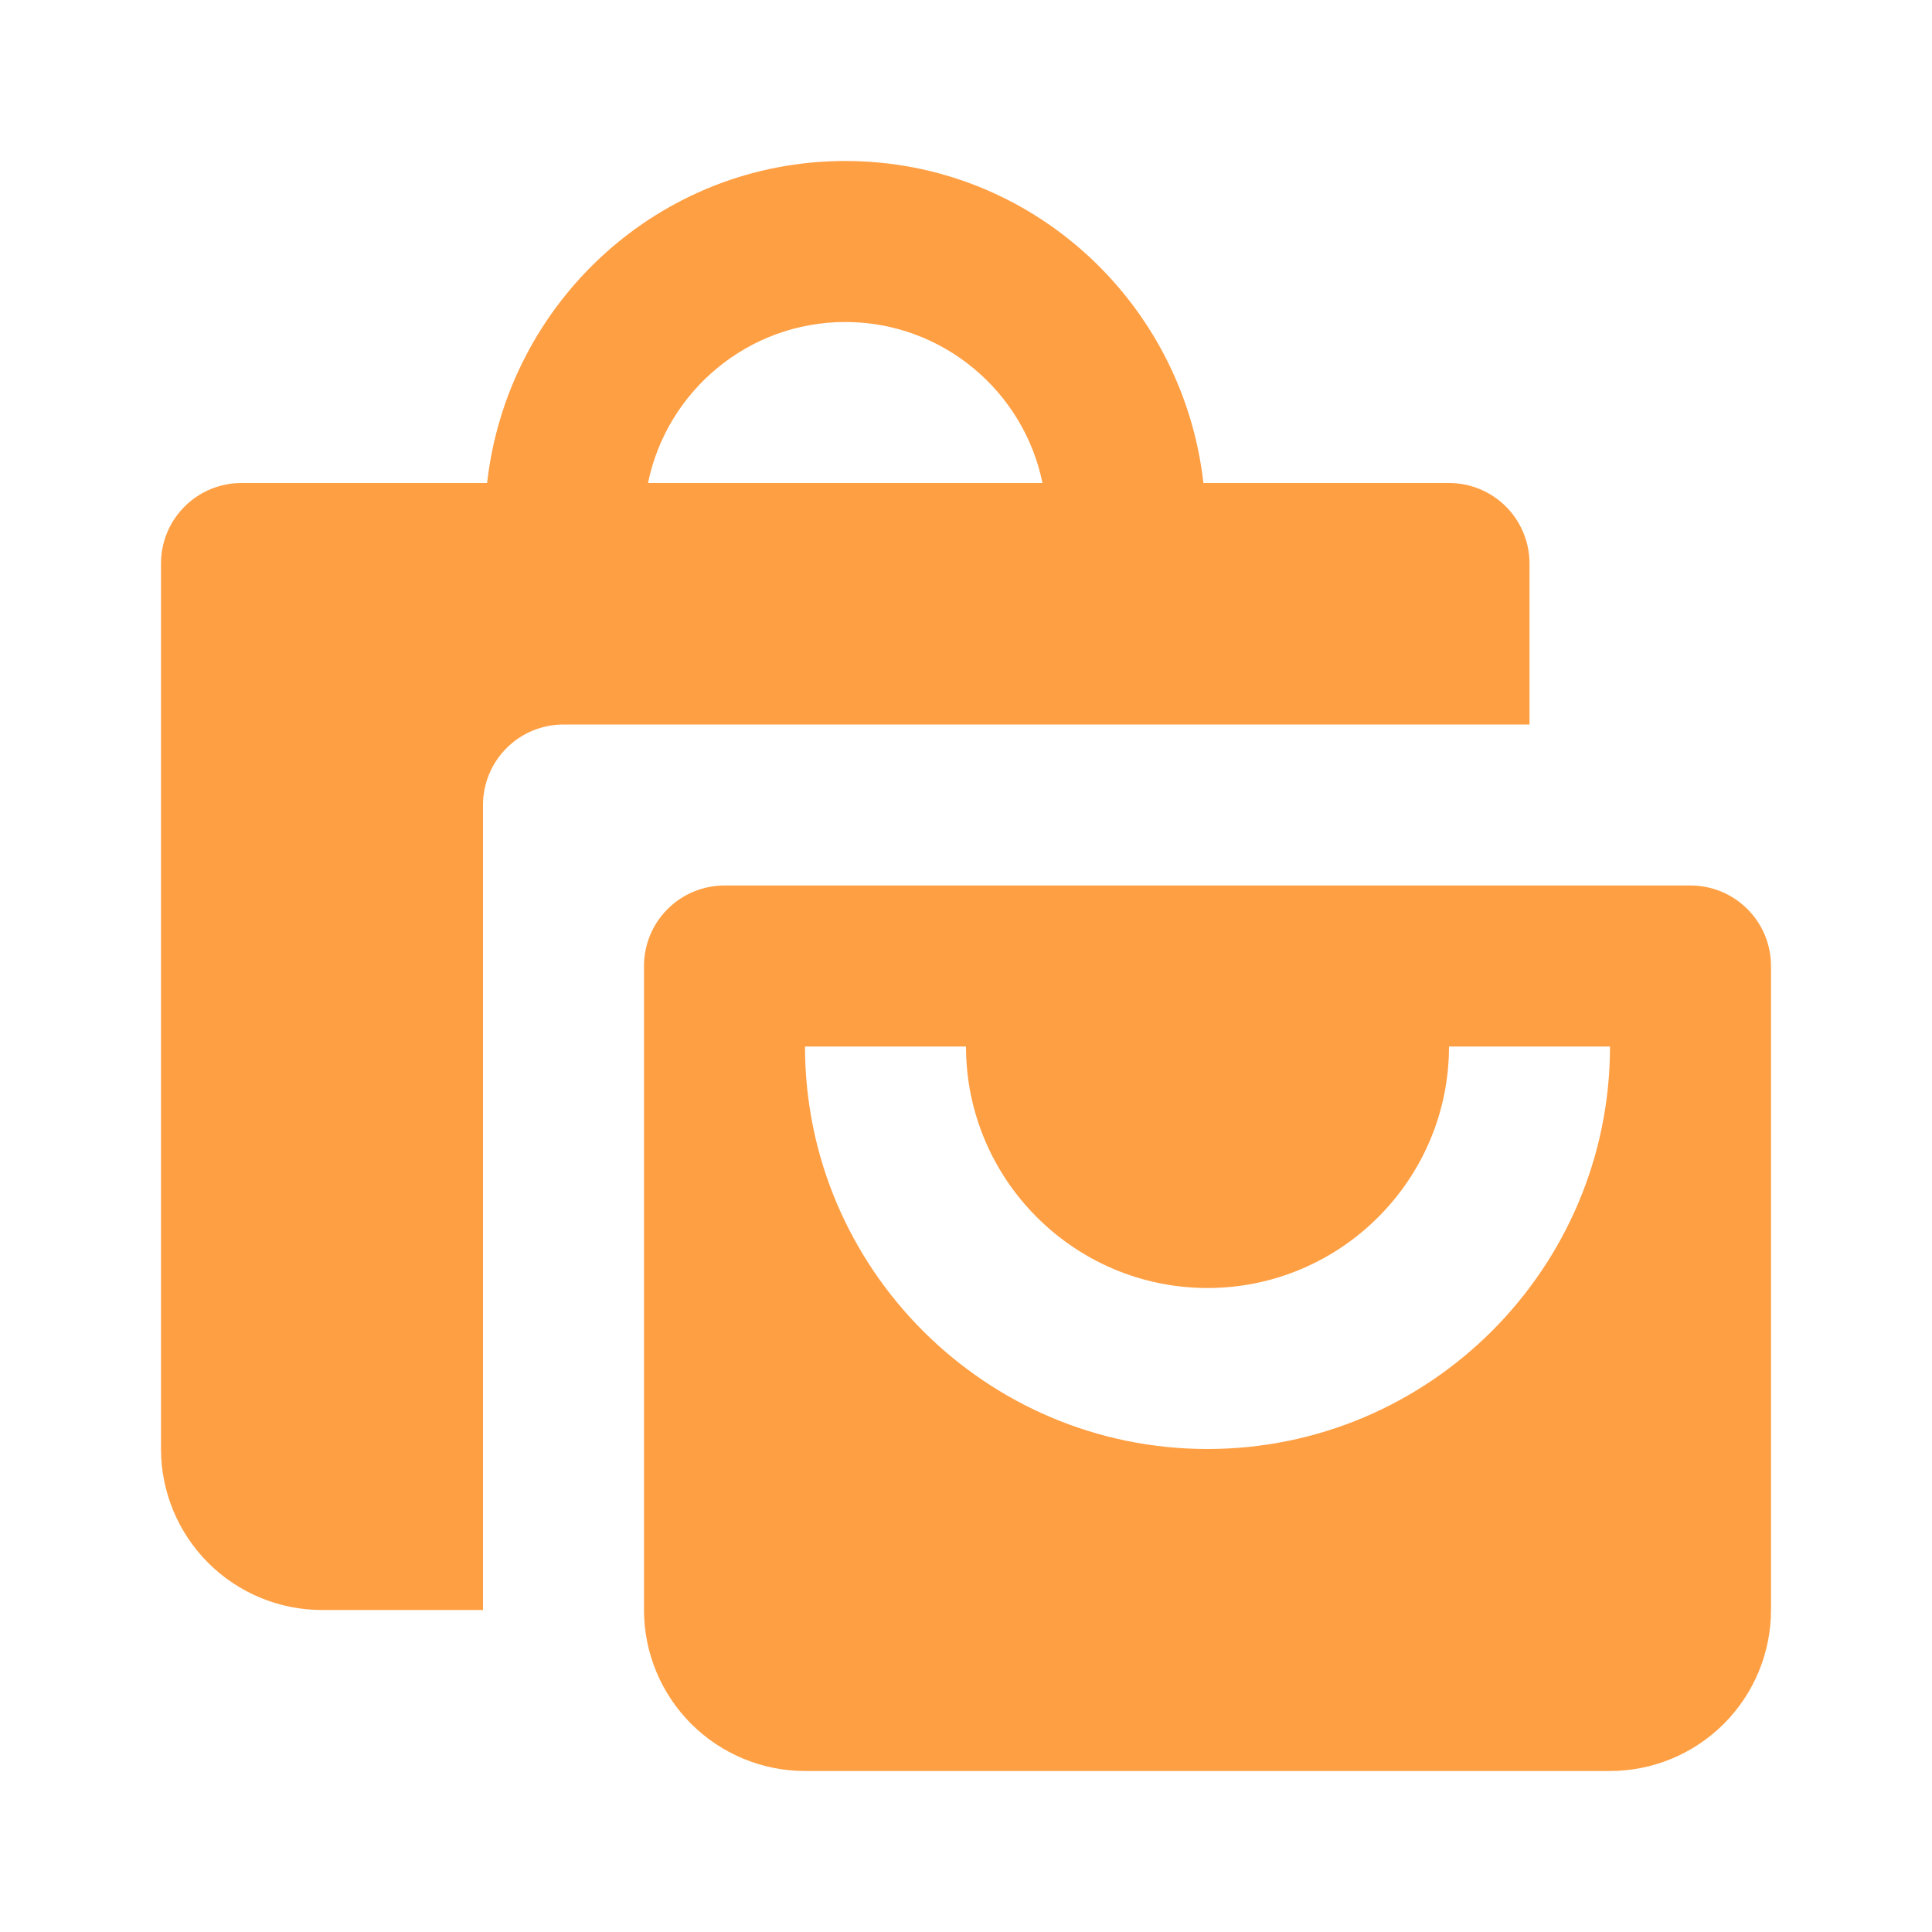
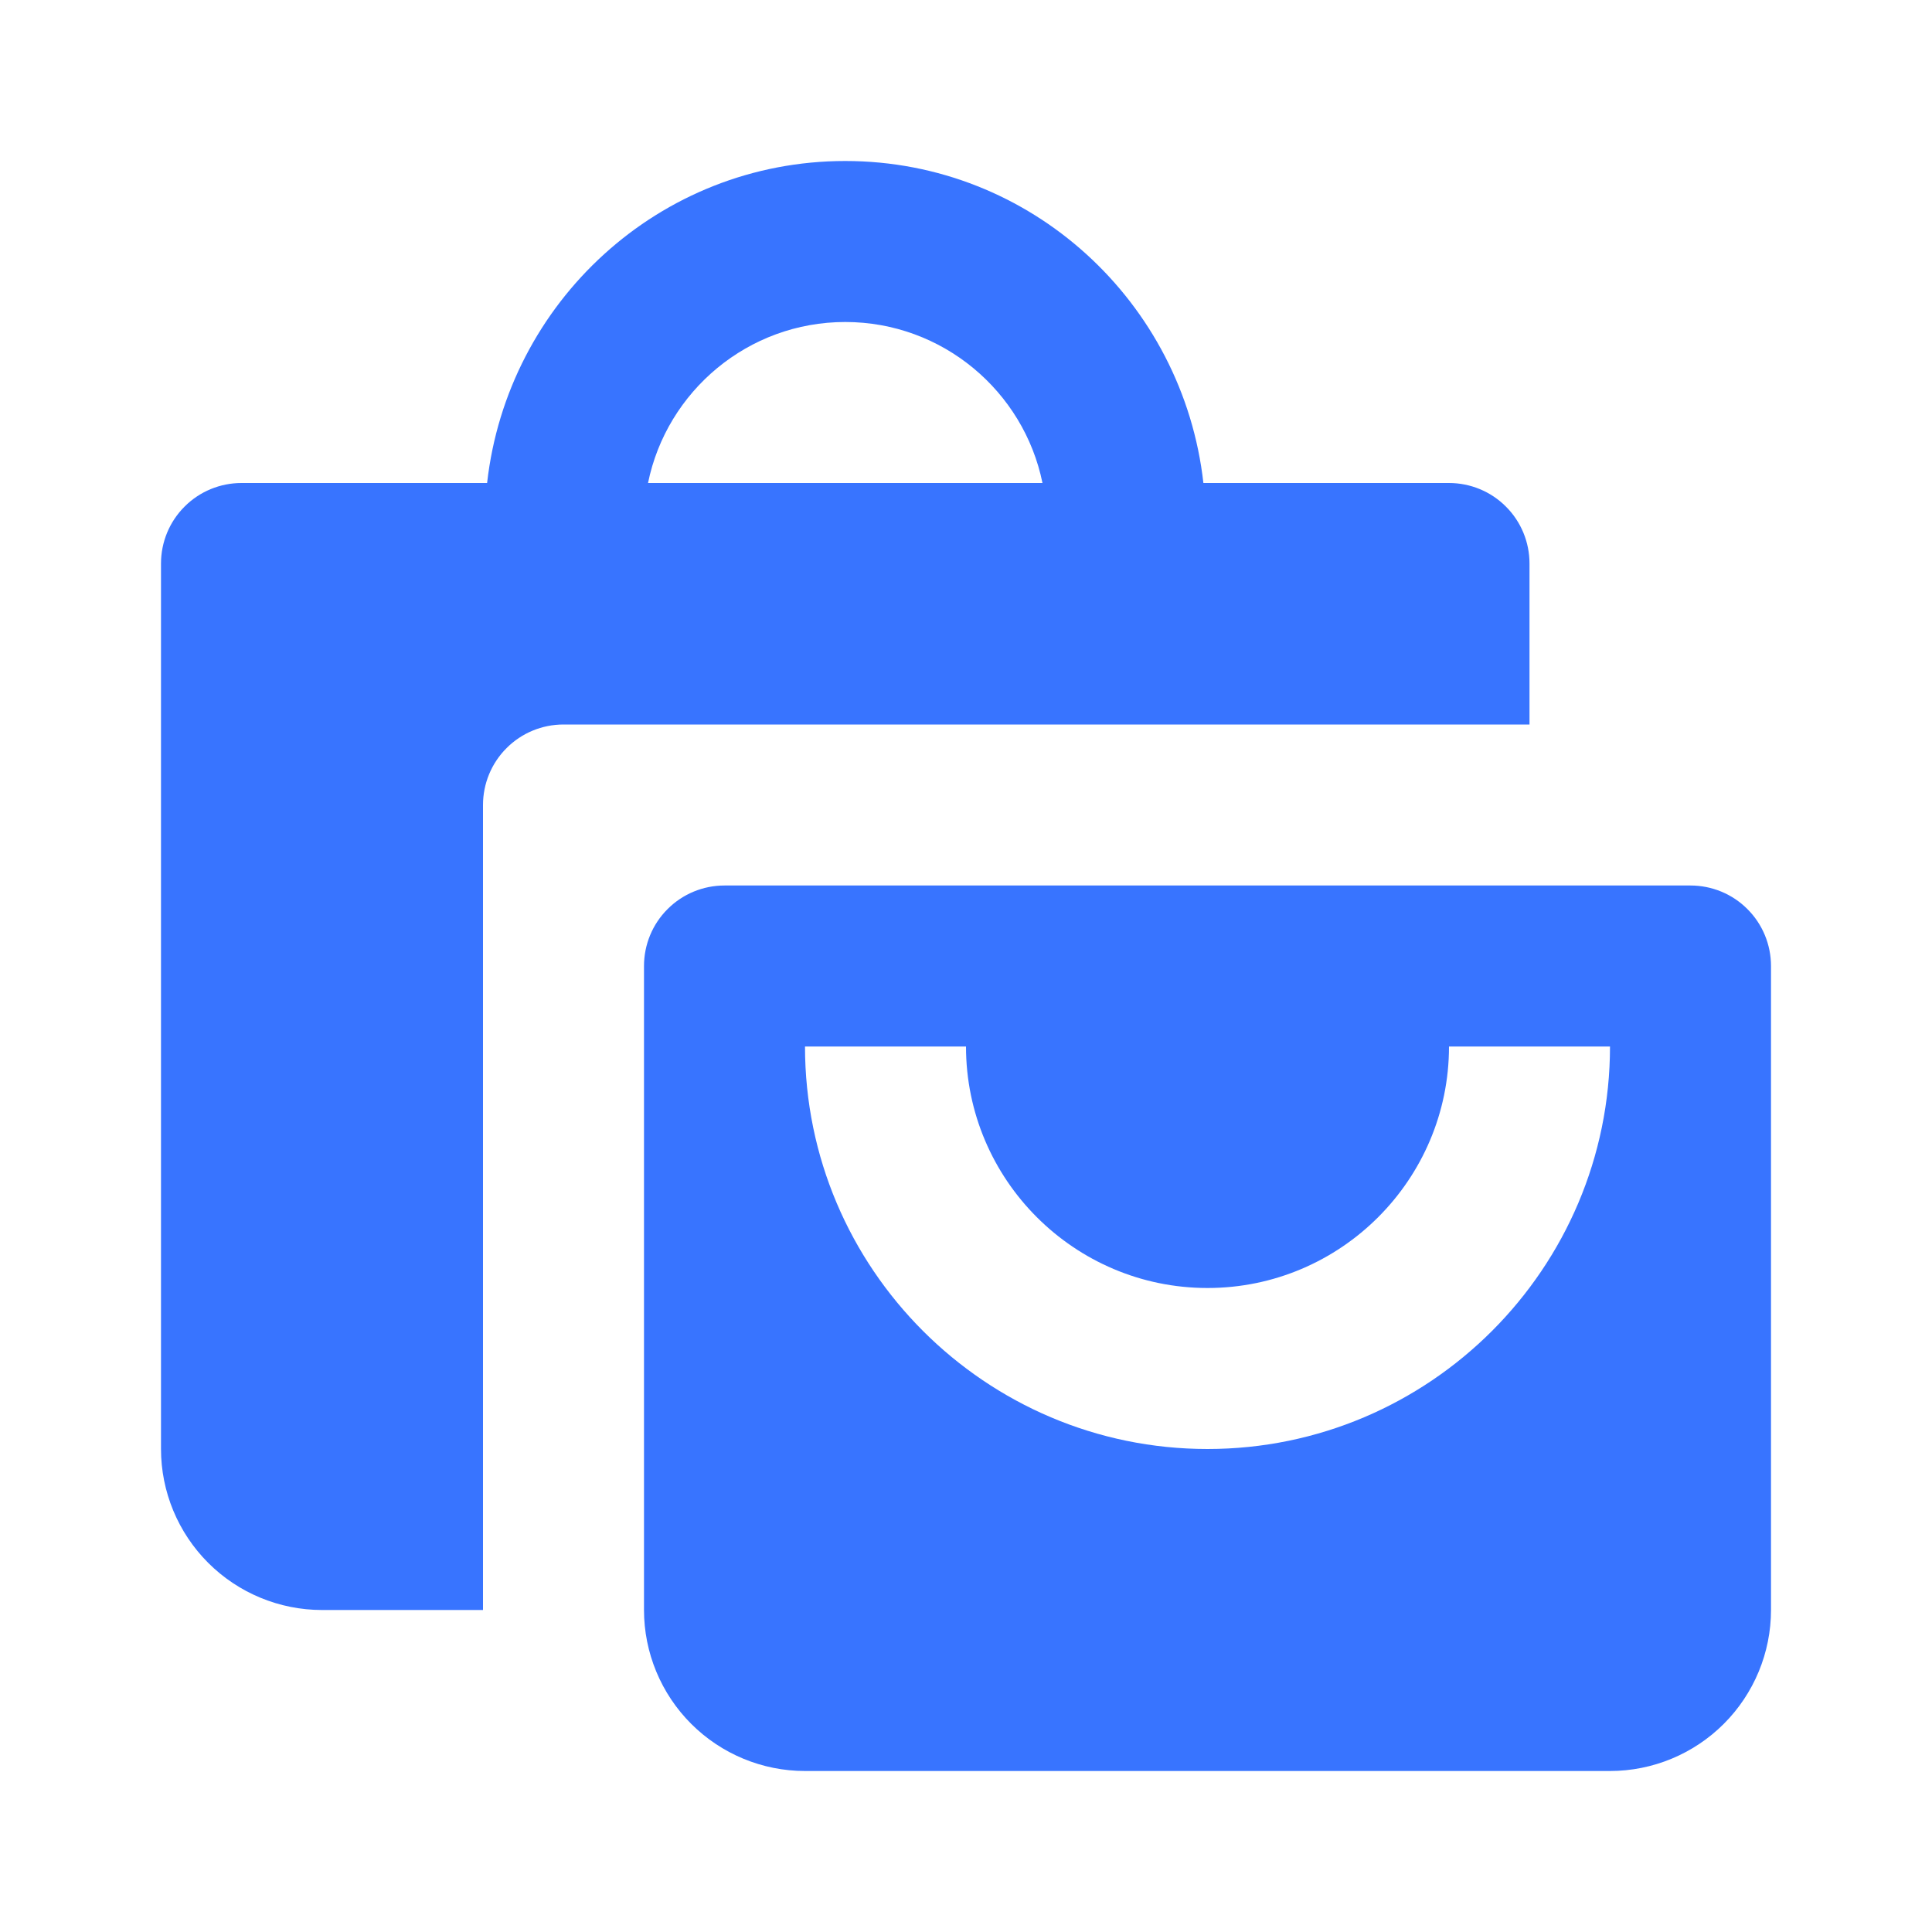
<svg xmlns="http://www.w3.org/2000/svg" width="24" height="24" viewBox="0 0 24 24" fill="none">
-   <path d="M4 20H6V10C6 9.735 6.105 9.48 6.293 9.293C6.48 9.105 6.735 9 7 9H19V7C19 6.735 18.895 6.48 18.707 6.293C18.52 6.105 18.265 6 18 6H14.949C14.697 3.756 12.81 2 10.5 2C8.19 2 6.303 3.756 6.051 6H3C2.735 6 2.48 6.105 2.293 6.293C2.105 6.48 2 6.735 2 7V18C2 18.53 2.211 19.039 2.586 19.414C2.961 19.789 3.47 20 4 20ZM10.5 4C11.707 4 12.718 4.86 12.95 6H8.05C8.282 4.86 9.293 4 10.5 4Z" fill="#FF9F43" />
-   <path d="M21 11H9C8.735 11 8.48 11.105 8.293 11.293C8.105 11.48 8 11.735 8 12V20C8 20.53 8.211 21.039 8.586 21.414C8.961 21.789 9.47 22 10 22H20C20.53 22 21.039 21.789 21.414 21.414C21.789 21.039 22 20.53 22 20V12C22 11.735 21.895 11.48 21.707 11.293C21.52 11.105 21.265 11 21 11ZM15 18C12.243 18 10 15.757 10 13H12C12 14.654 13.346 16 15 16C16.654 16 18 14.654 18 13H20C20 15.757 17.757 18 15 18Z" fill="#FF9F43" />
+   <path d="M4 20H6V10C6 9.735 6.105 9.48 6.293 9.293C6.48 9.105 6.735 9 7 9H19V7C19 6.735 18.895 6.48 18.707 6.293C18.52 6.105 18.265 6 18 6H14.949C14.697 3.756 12.81 2 10.5 2C8.19 2 6.303 3.756 6.051 6H3C2.735 6 2.48 6.105 2.293 6.293C2.105 6.48 2 6.735 2 7V18C2 18.53 2.211 19.039 2.586 19.414C2.961 19.789 3.47 20 4 20ZM10.5 4C11.707 4 12.718 4.86 12.95 6H8.05C8.282 4.86 9.293 4 10.5 4Z" fill="#3874ff" />
+   <path d="M21 11H9C8.735 11 8.48 11.105 8.293 11.293C8.105 11.48 8 11.735 8 12V20C8 20.53 8.211 21.039 8.586 21.414C8.961 21.789 9.47 22 10 22H20C20.53 22 21.039 21.789 21.414 21.414C21.789 21.039 22 20.53 22 20V12C22 11.735 21.895 11.48 21.707 11.293C21.52 11.105 21.265 11 21 11ZM15 18C12.243 18 10 15.757 10 13H12C12 14.654 13.346 16 15 16C16.654 16 18 14.654 18 13H20C20 15.757 17.757 18 15 18Z" fill="#3874ff" />
</svg>
